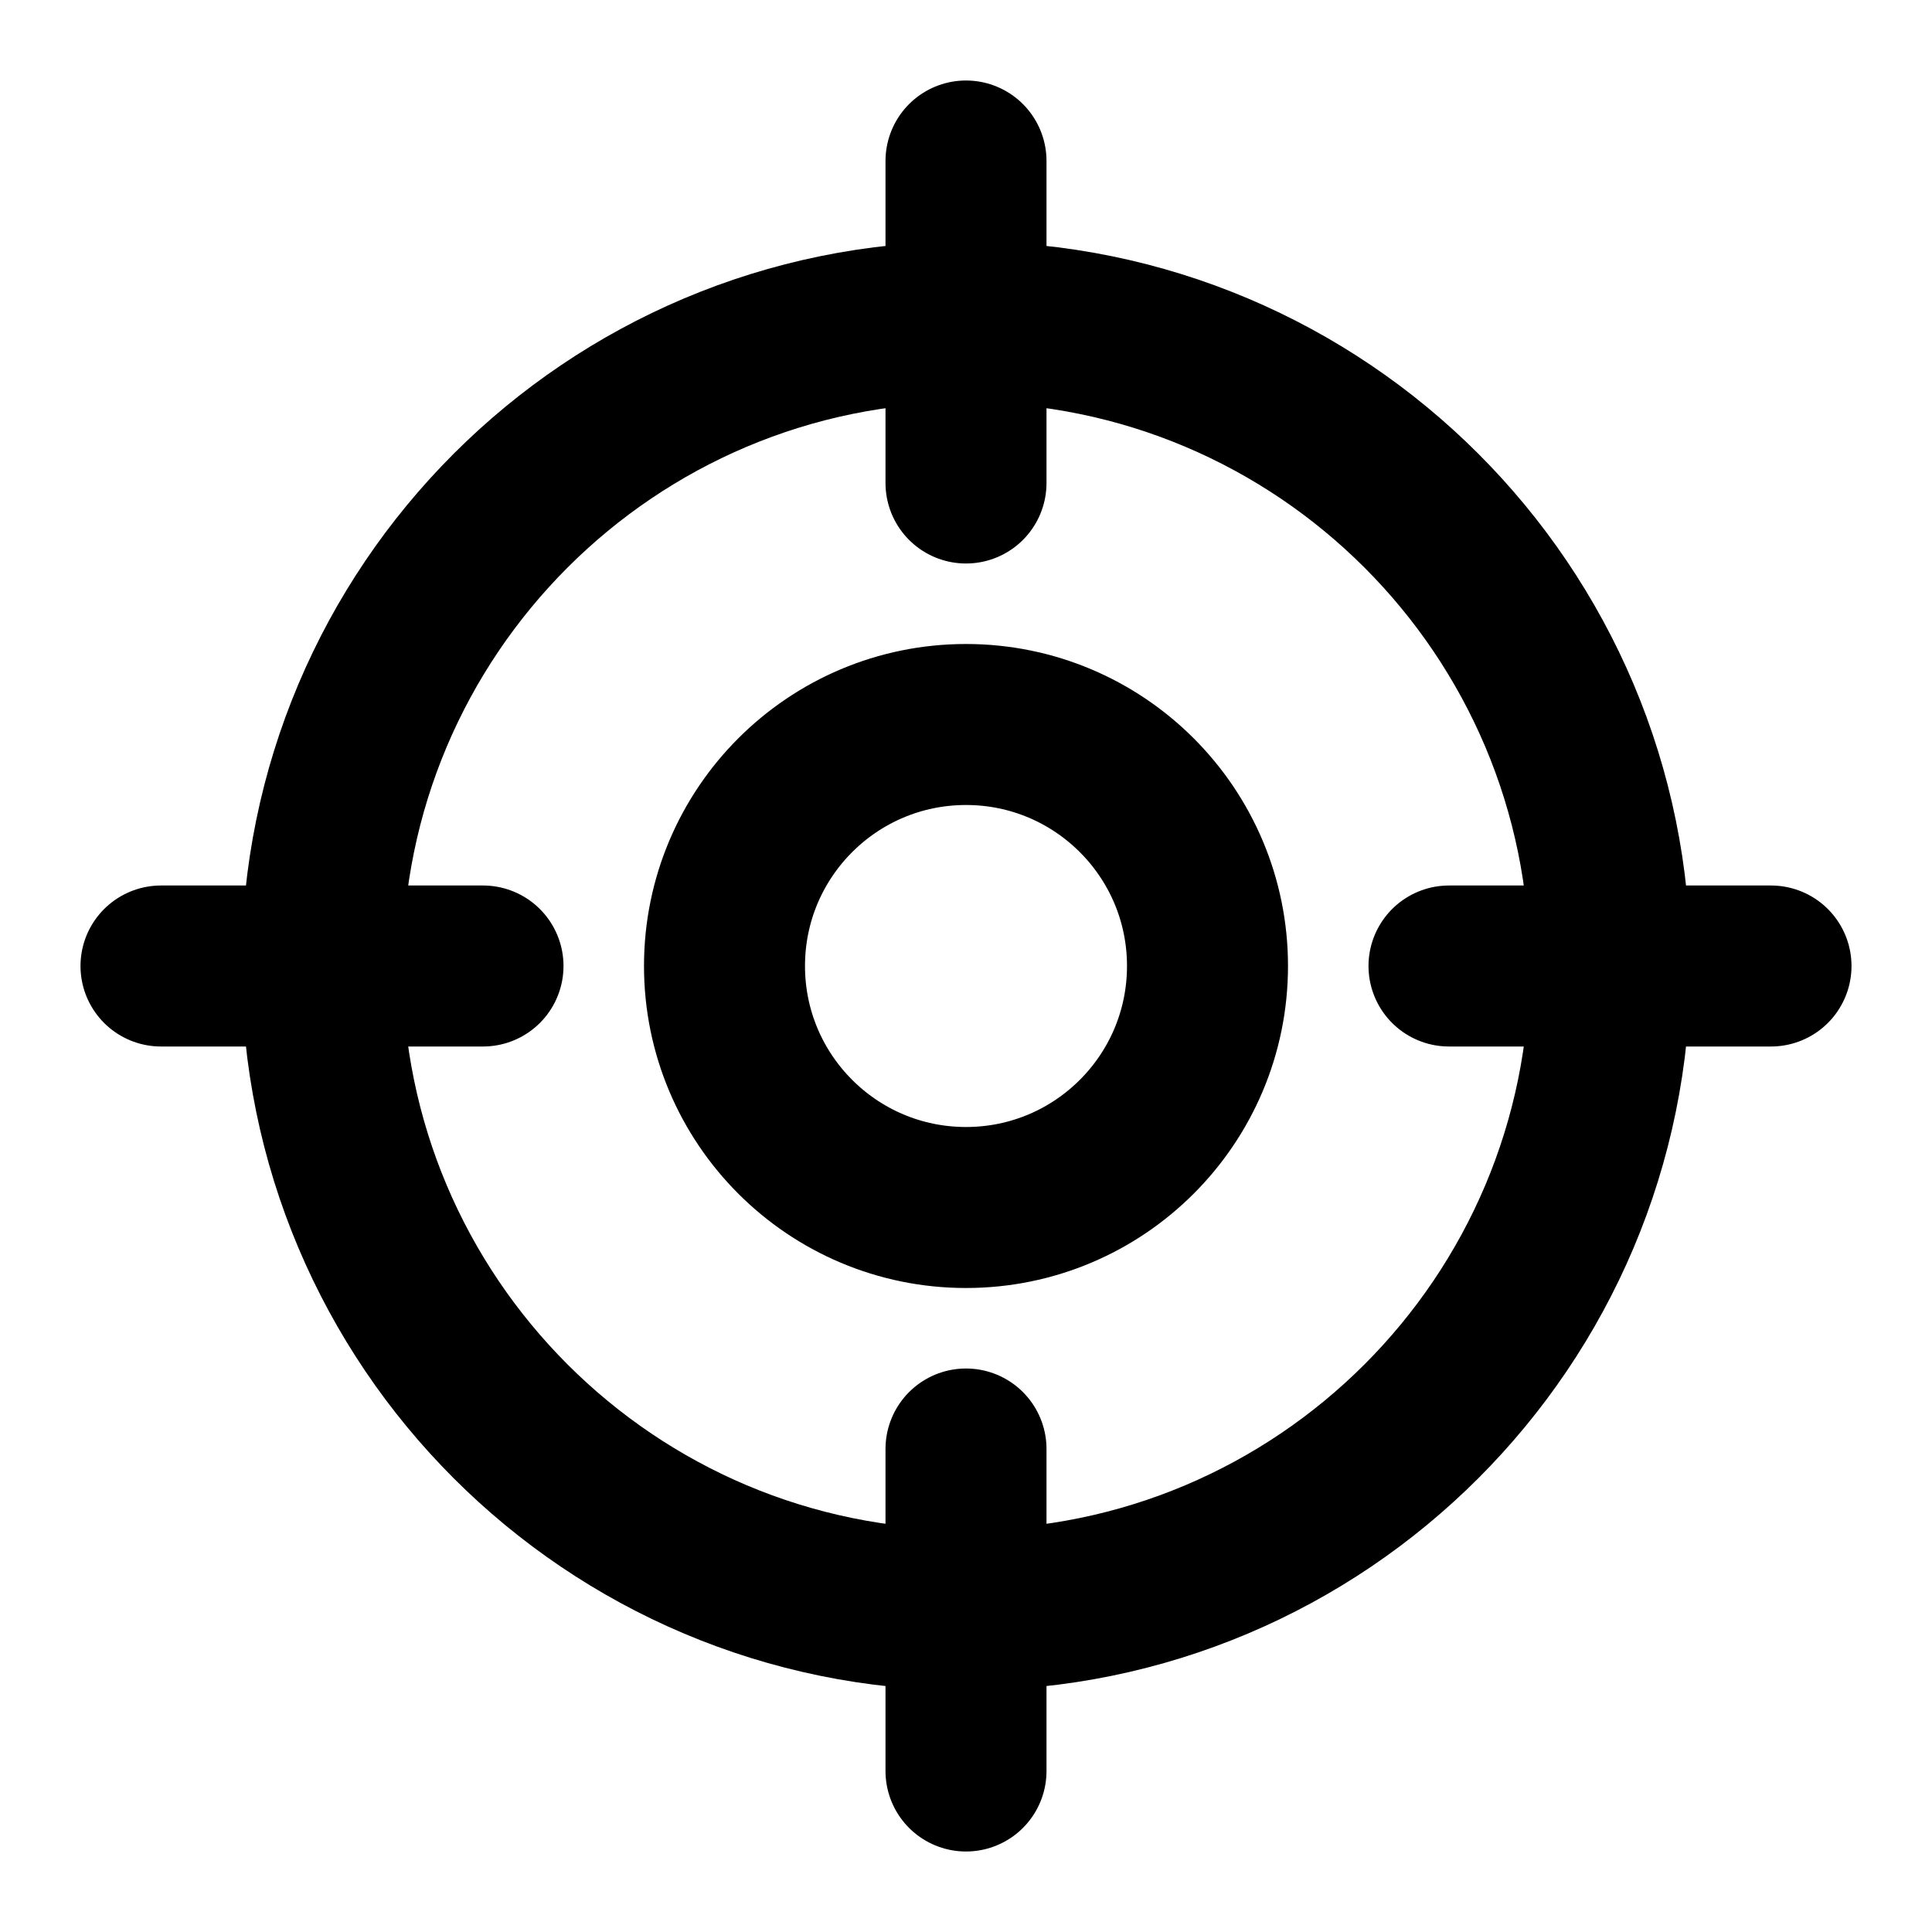
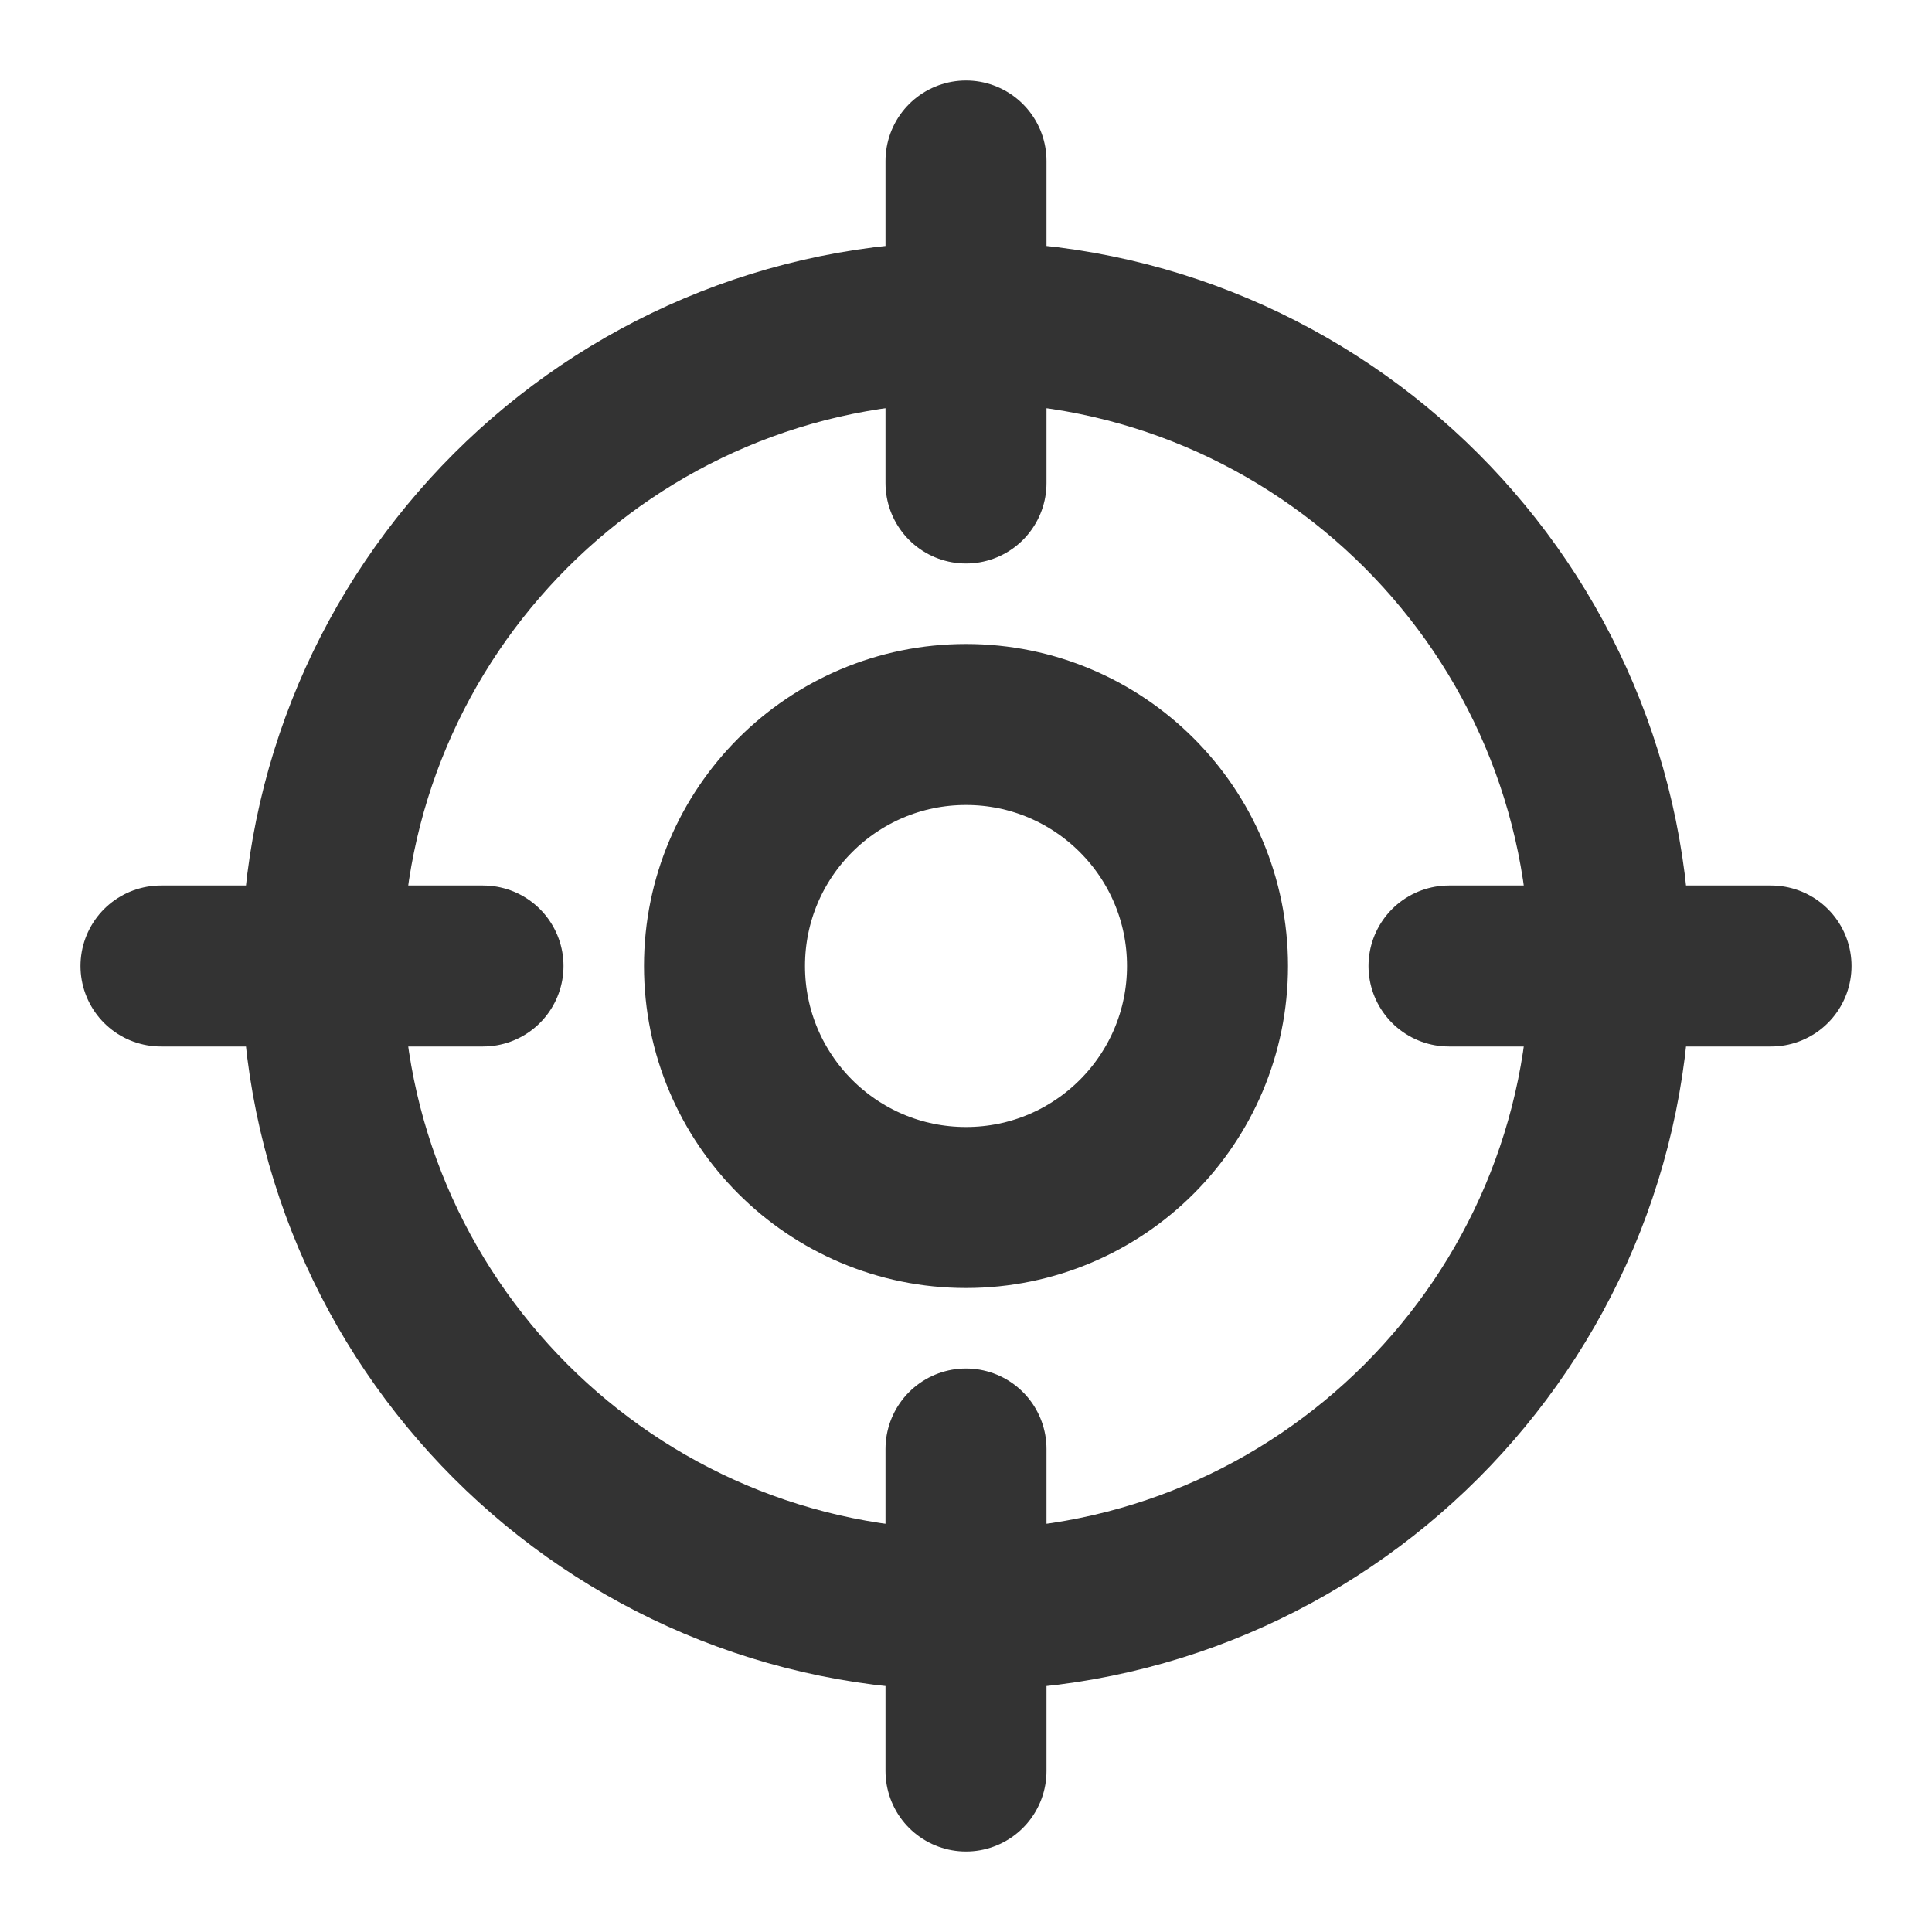
<svg xmlns="http://www.w3.org/2000/svg" width="800px" height="800px" viewBox="0 0 24 24" fill="none">
-   <path d="M22 12H18M6 12H2M12 6V2M12 22V18M20 12C20 16.418 16.418 20 12 20C7.582 20 4 16.418 4 12C4 7.582 7.582 4 12 4C16.418 4 20 7.582 20 12ZM15 12C15 13.657 13.657 15 12 15C10.343 15 9 13.657 9 12C9 10.343 10.343 9 12 9C13.657 9 15 10.343 15 12Z" stroke="#000000" stroke-width="2" stroke-linecap="round" stroke-linejoin="round" />
+   <path d="M22 12H18M6 12H2M12 6V2M12 22V18M20 12C20 16.418 16.418 20 12 20C7.582 20 4 16.418 4 12C4 7.582 7.582 4 12 4C16.418 4 20 7.582 20 12ZM15 12C15 13.657 13.657 15 12 15C10.343 15 9 13.657 9 12C9 10.343 10.343 9 12 9C13.657 9 15 10.343 15 12Z" stroke="#333333" stroke-width="2" stroke-linecap="round" stroke-linejoin="round" />
</svg>
